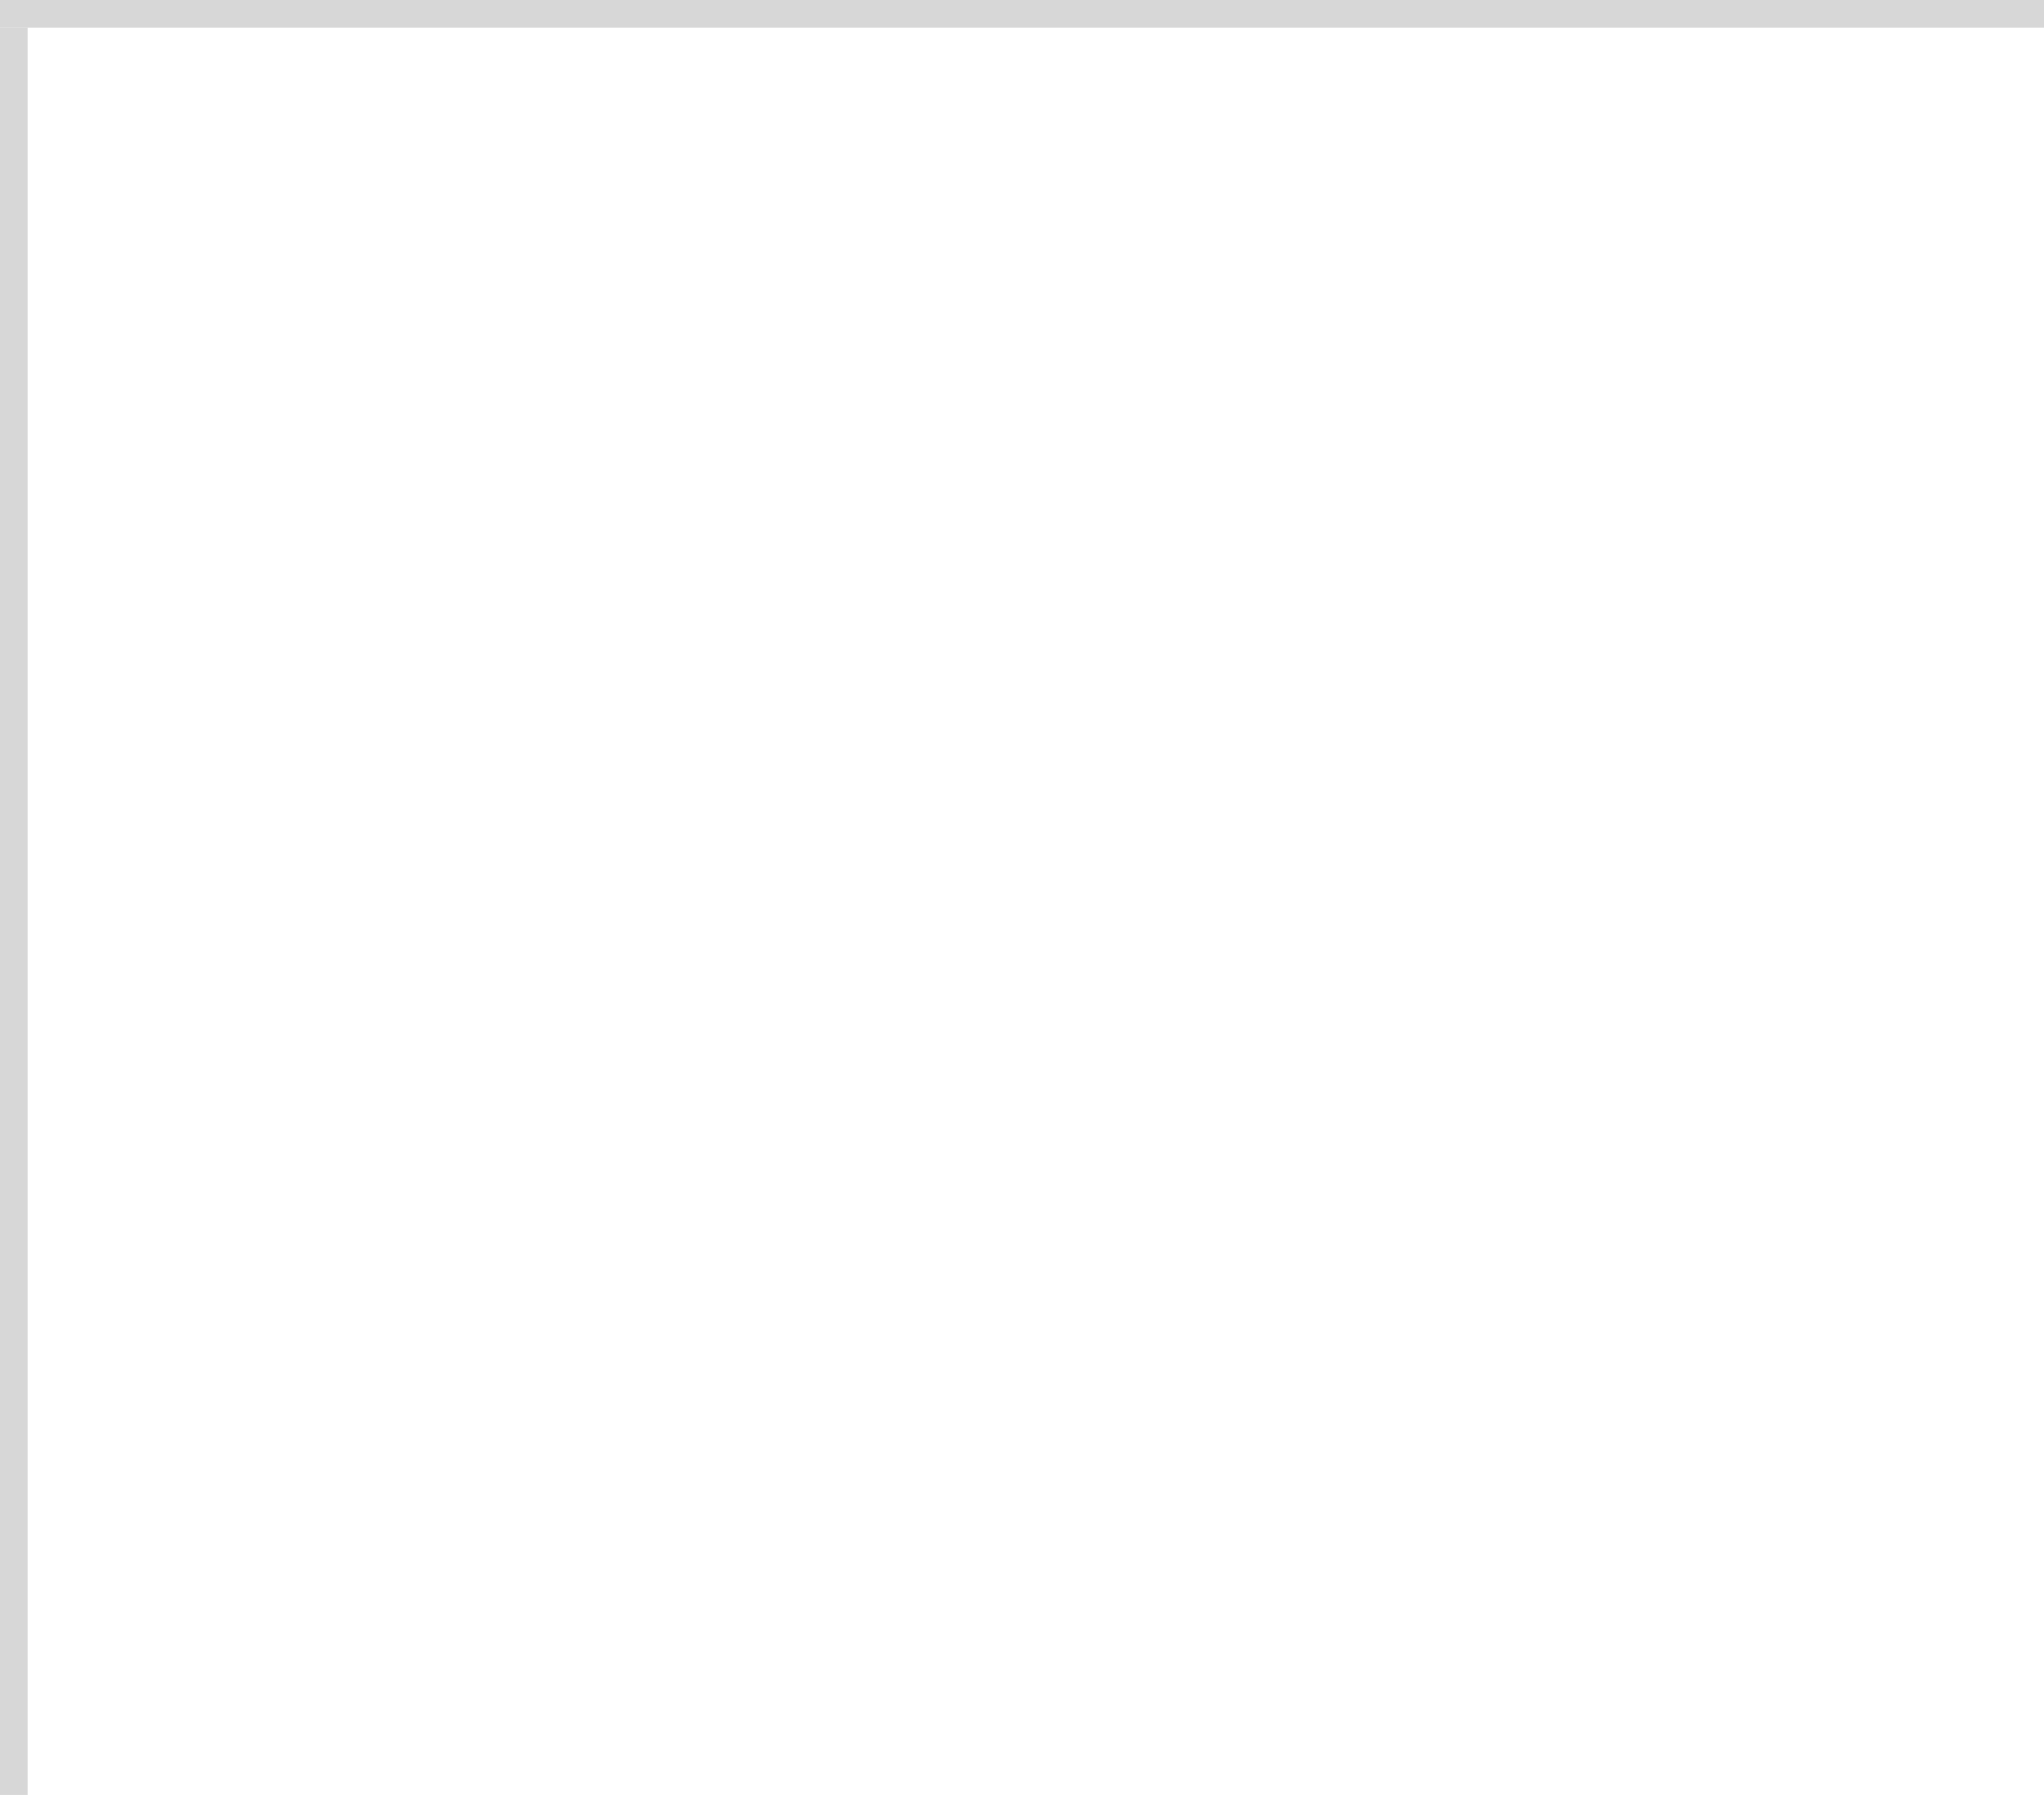
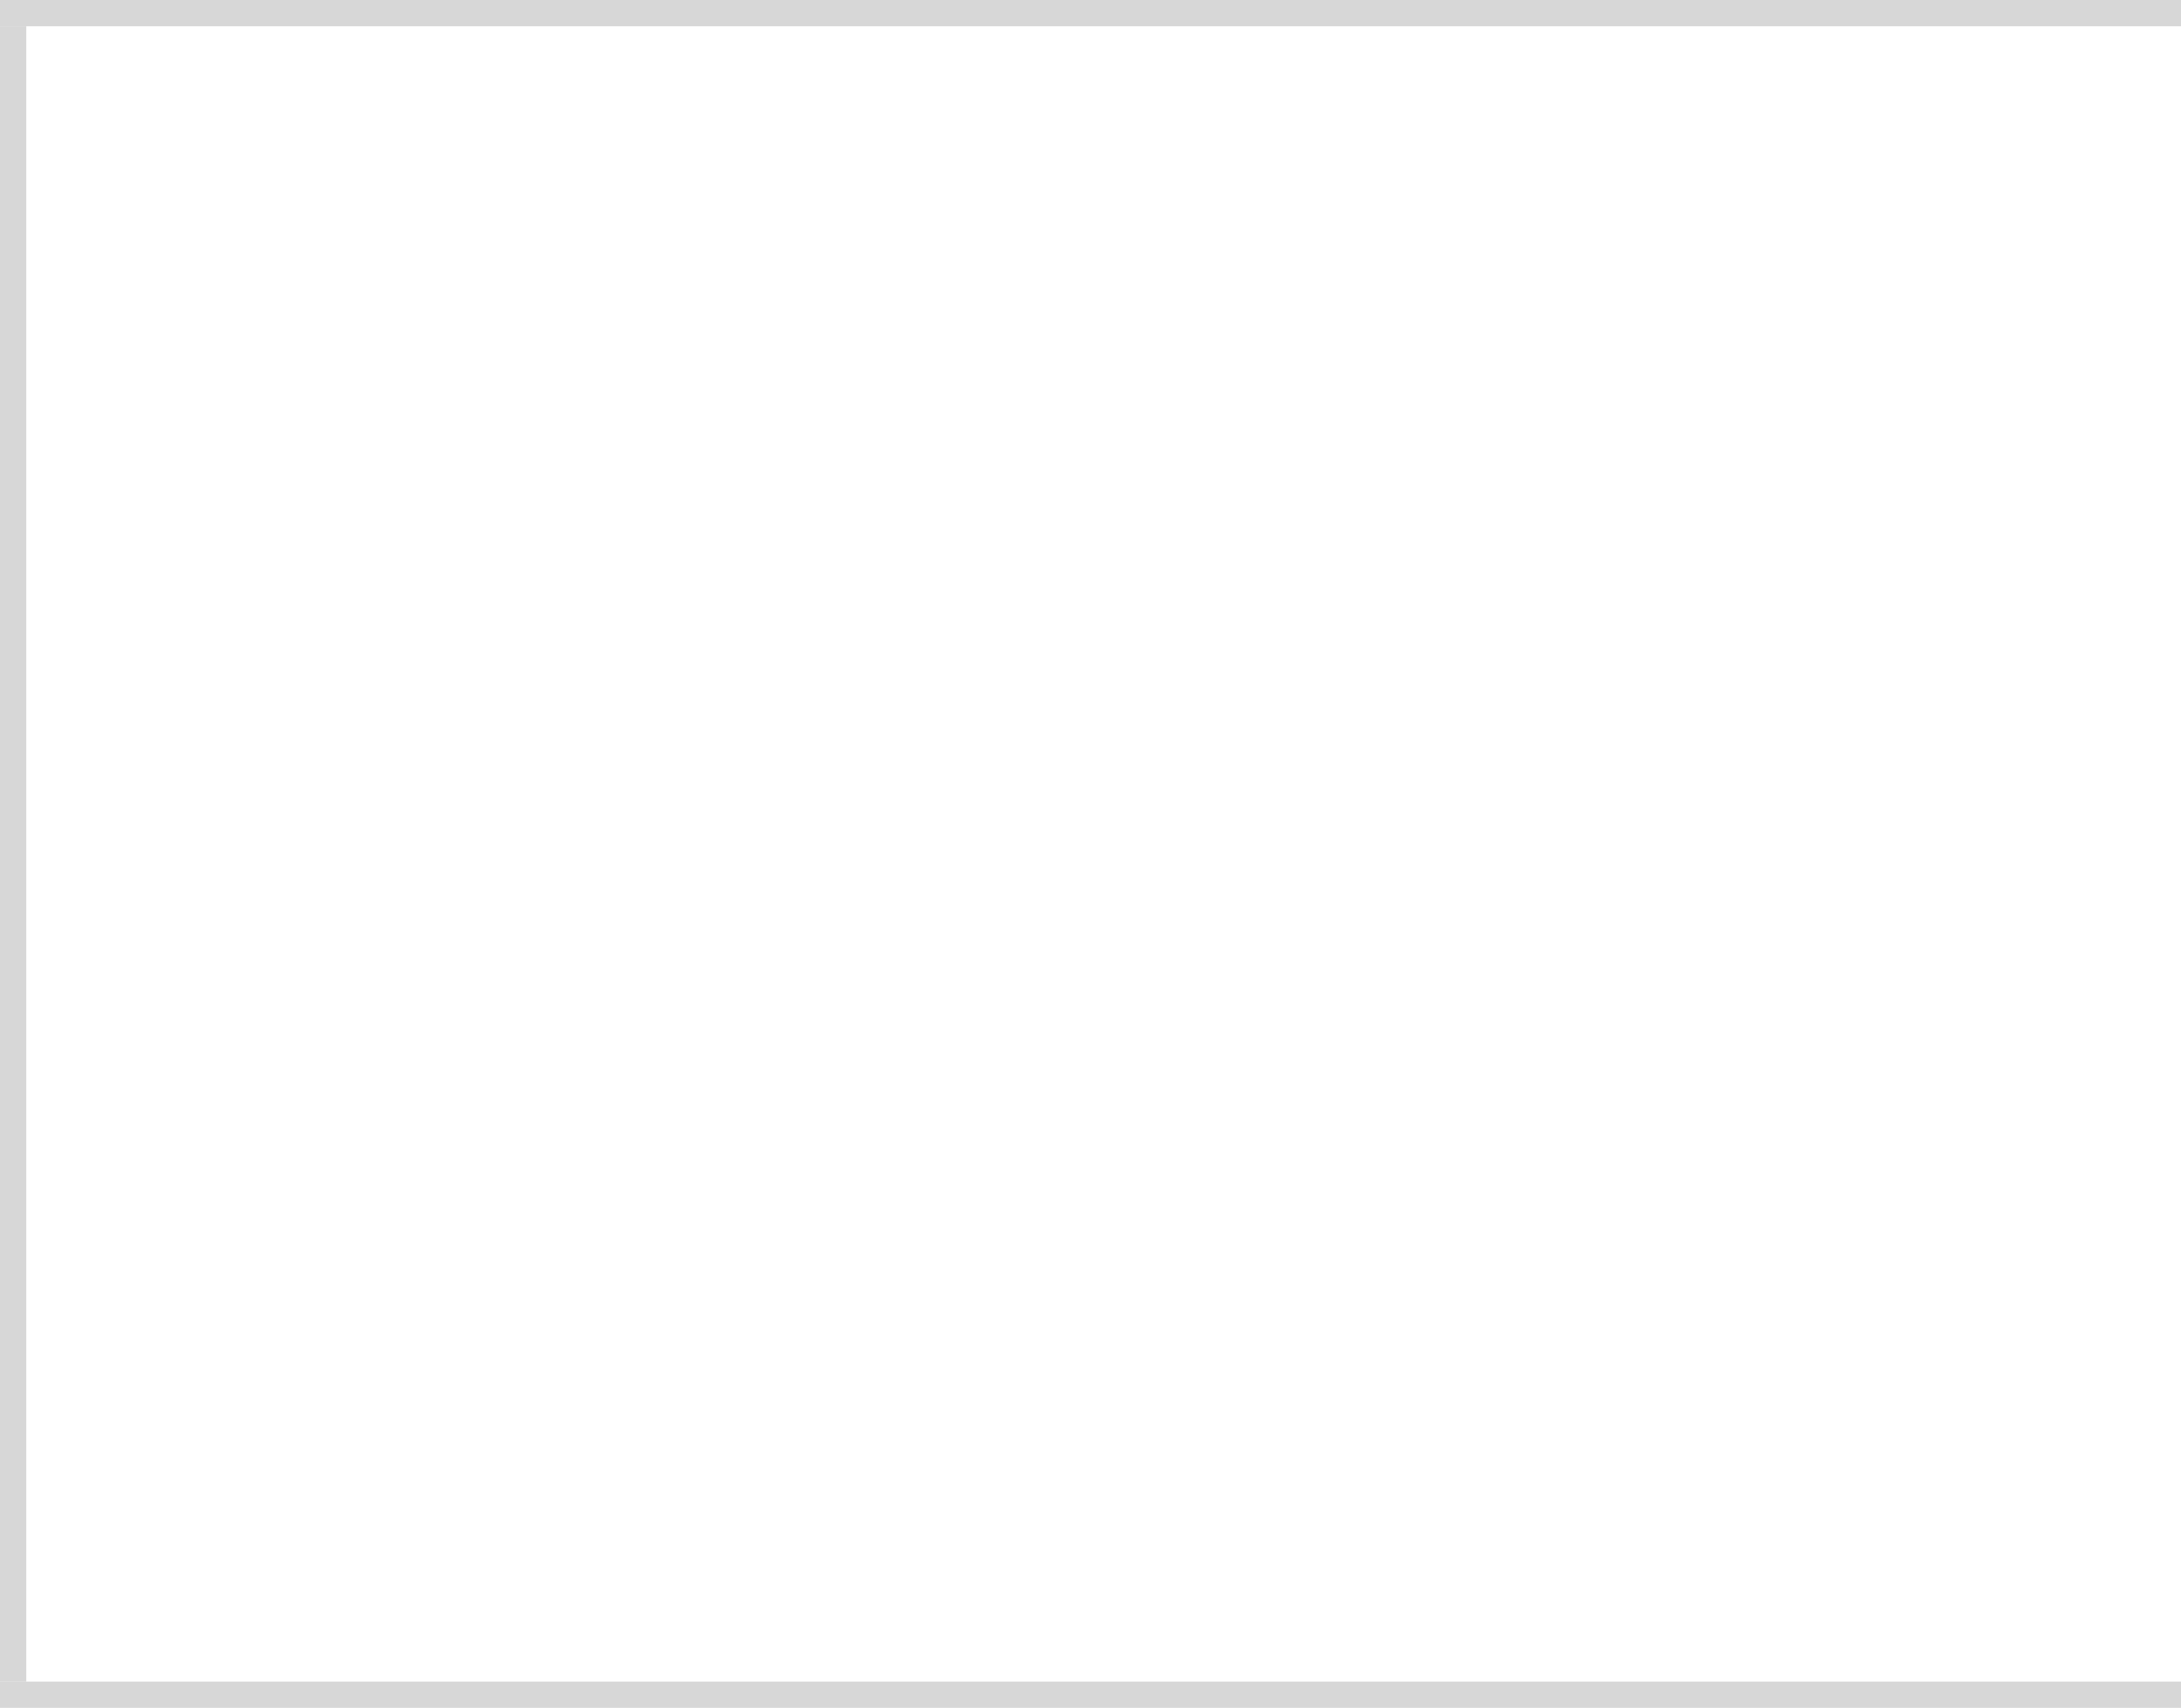
- <svg xmlns="http://www.w3.org/2000/svg" version="1.1" width="74px" height="65px" viewBox="176 297 74 65">
-   <path d="M 1 1  L 74 1  L 74 65  L 1 65  L 1 1  Z " fill-rule="nonzero" fill="rgba(255, 255, 255, 1)" stroke="none" transform="matrix(1 0 0 1 176 297 )" class="fill" />
-   <path d="M 0.5 1  L 0.5 65  " stroke-width="1" stroke-dasharray="0" stroke="rgba(215, 215, 215, 1)" fill="none" transform="matrix(1 0 0 1 176 297 )" class="stroke" />
-   <path d="M 0 0.5  L 74 0.5  " stroke-width="1" stroke-dasharray="0" stroke="rgba(215, 215, 215, 1)" fill="none" transform="matrix(1 0 0 1 176 297 )" class="stroke" />
+ <svg xmlns="http://www.w3.org/2000/svg" version="1.1" width="83px" height="65px" viewBox="751 457 83 65">
+   <path d="M 1 1  L 83 1  L 83 64  L 1 64  L 1 1  Z " fill-rule="nonzero" fill="rgba(255, 255, 255, 1)" stroke="none" transform="matrix(1 0 0 1 751 457 )" class="fill" />
+   <path d="M 0.5 1  L 0.5 64  " stroke-width="1" stroke-dasharray="0" stroke="rgba(215, 215, 215, 1)" fill="none" transform="matrix(1 0 0 1 751 457 )" class="stroke" />
+   <path d="M 0 0.5  L 83 0.5  " stroke-width="1" stroke-dasharray="0" stroke="rgba(215, 215, 215, 1)" fill="none" transform="matrix(1 0 0 1 751 457 )" class="stroke" />
+   <path d="M 0 64.5  L 83 64.5  " stroke-width="1" stroke-dasharray="0" stroke="rgba(215, 215, 215, 1)" fill="none" transform="matrix(1 0 0 1 751 457 )" class="stroke" />
</svg>
